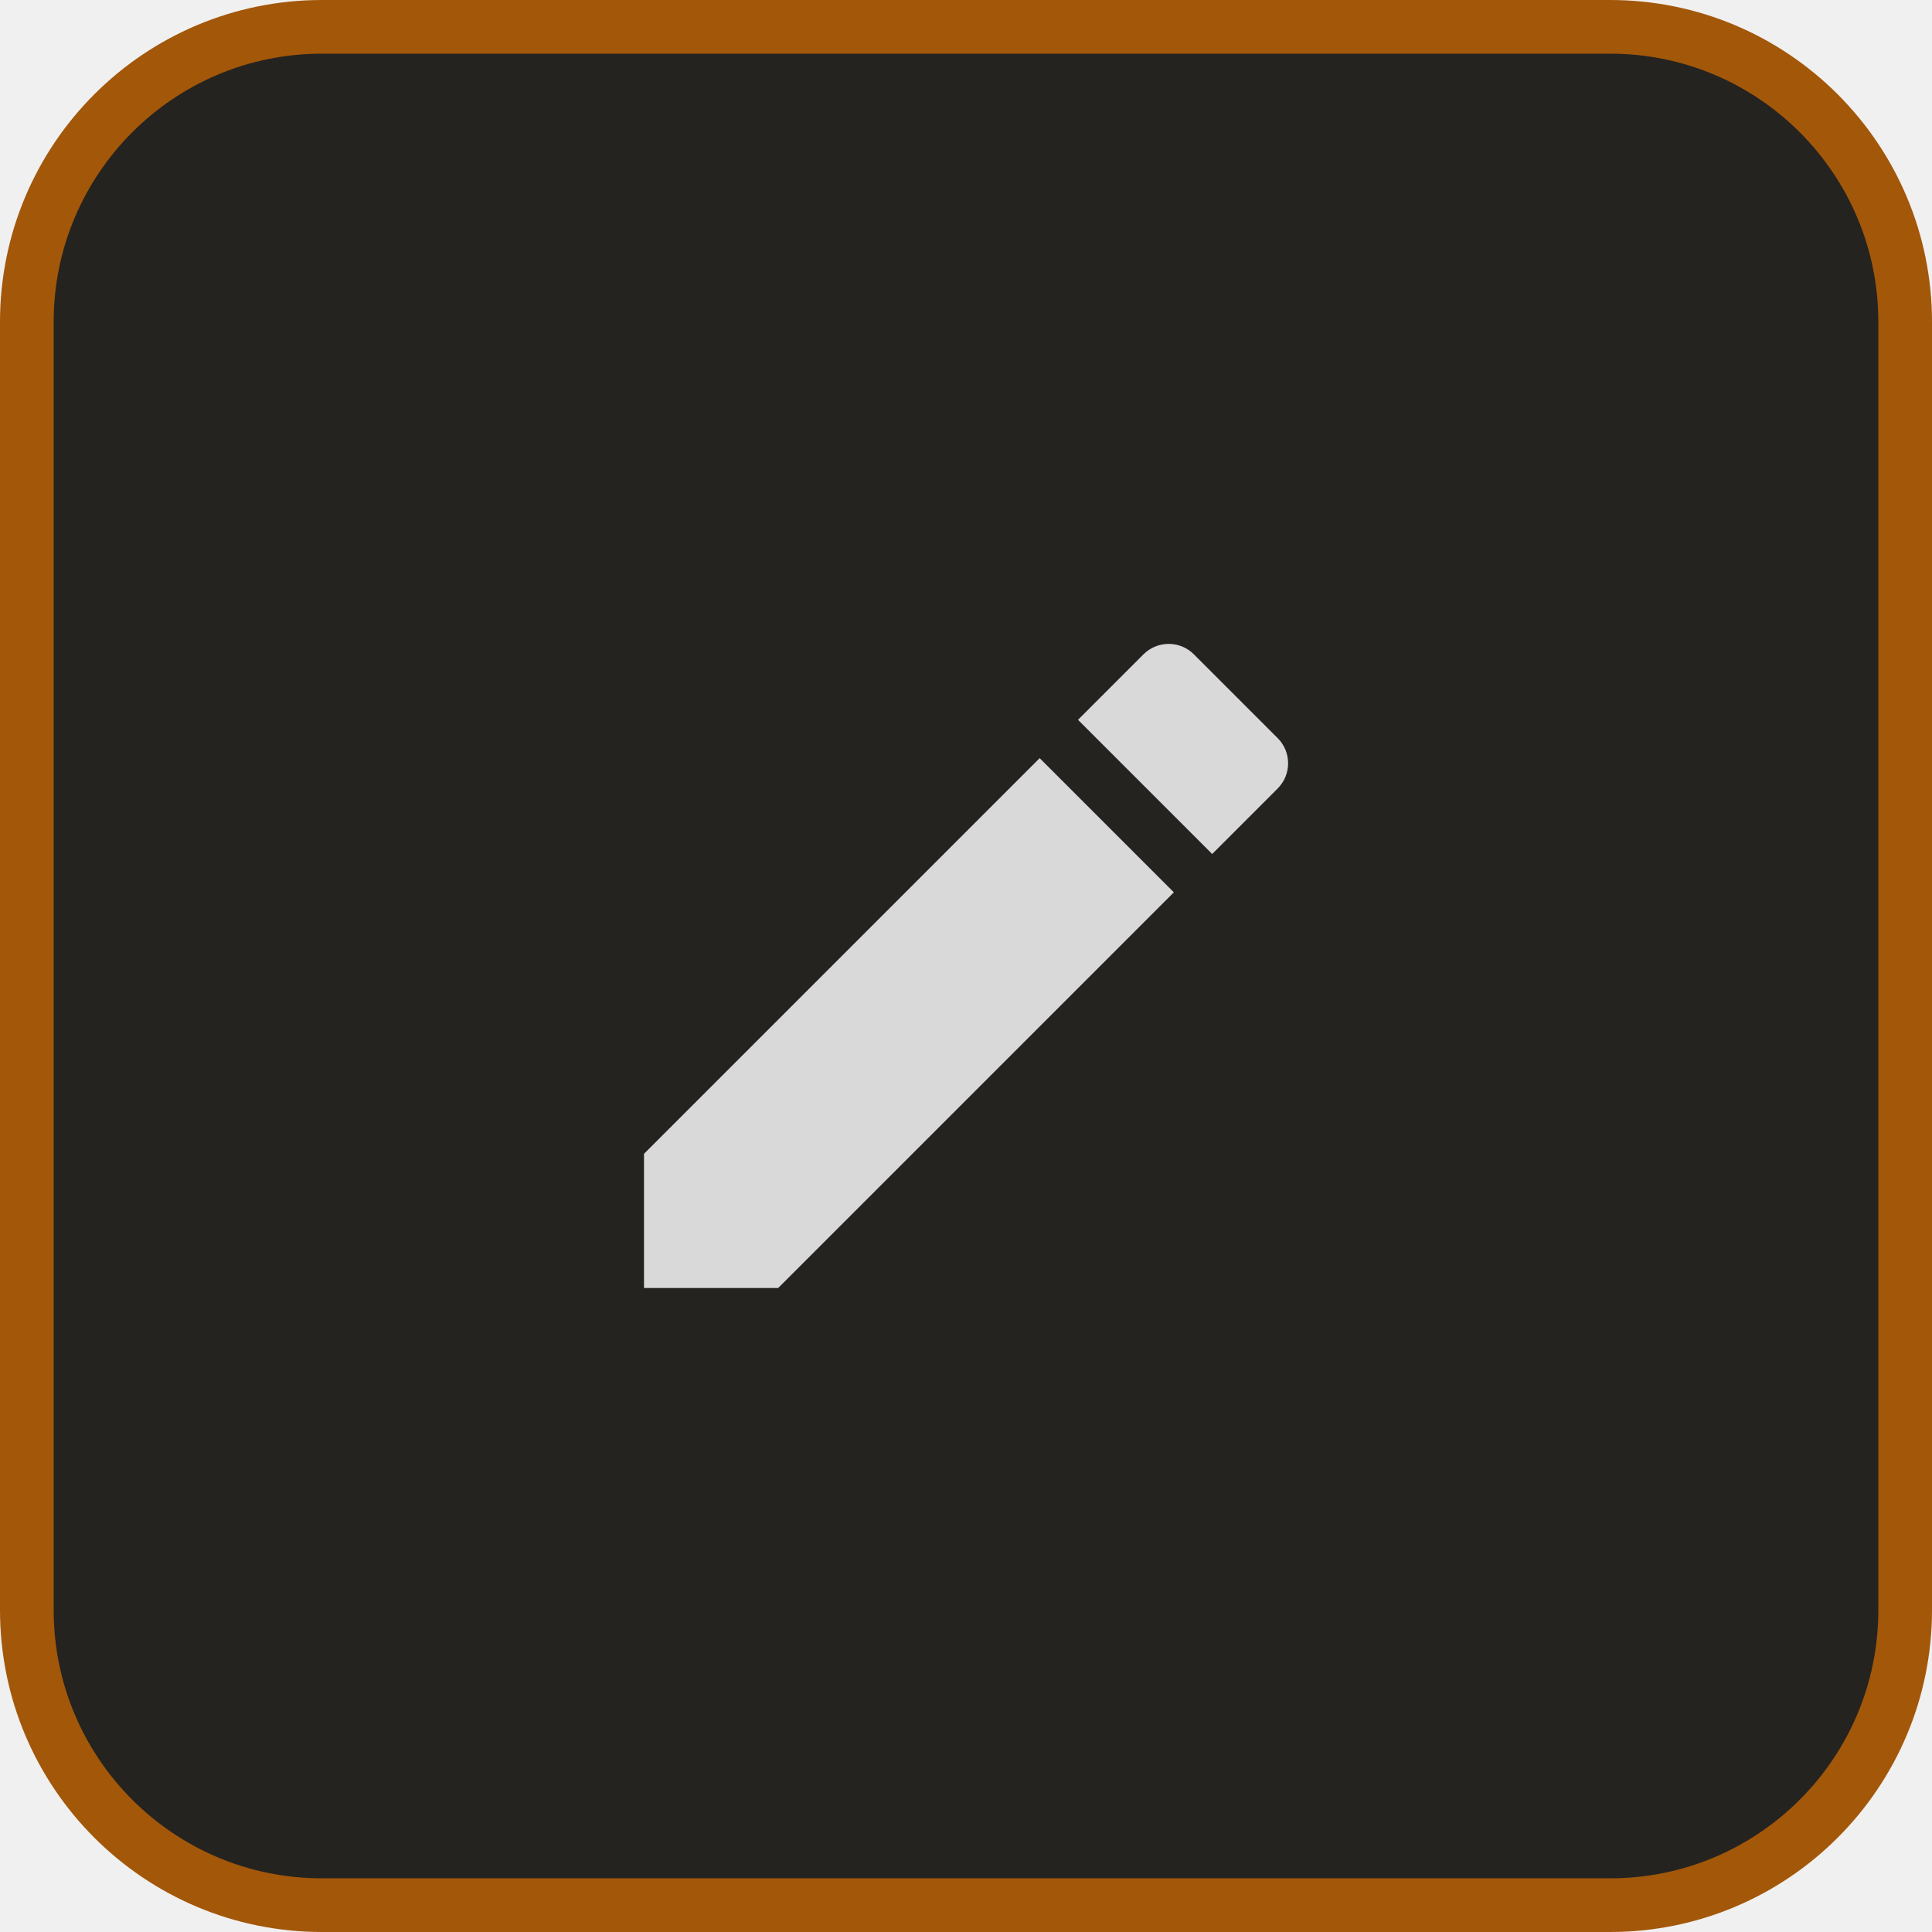
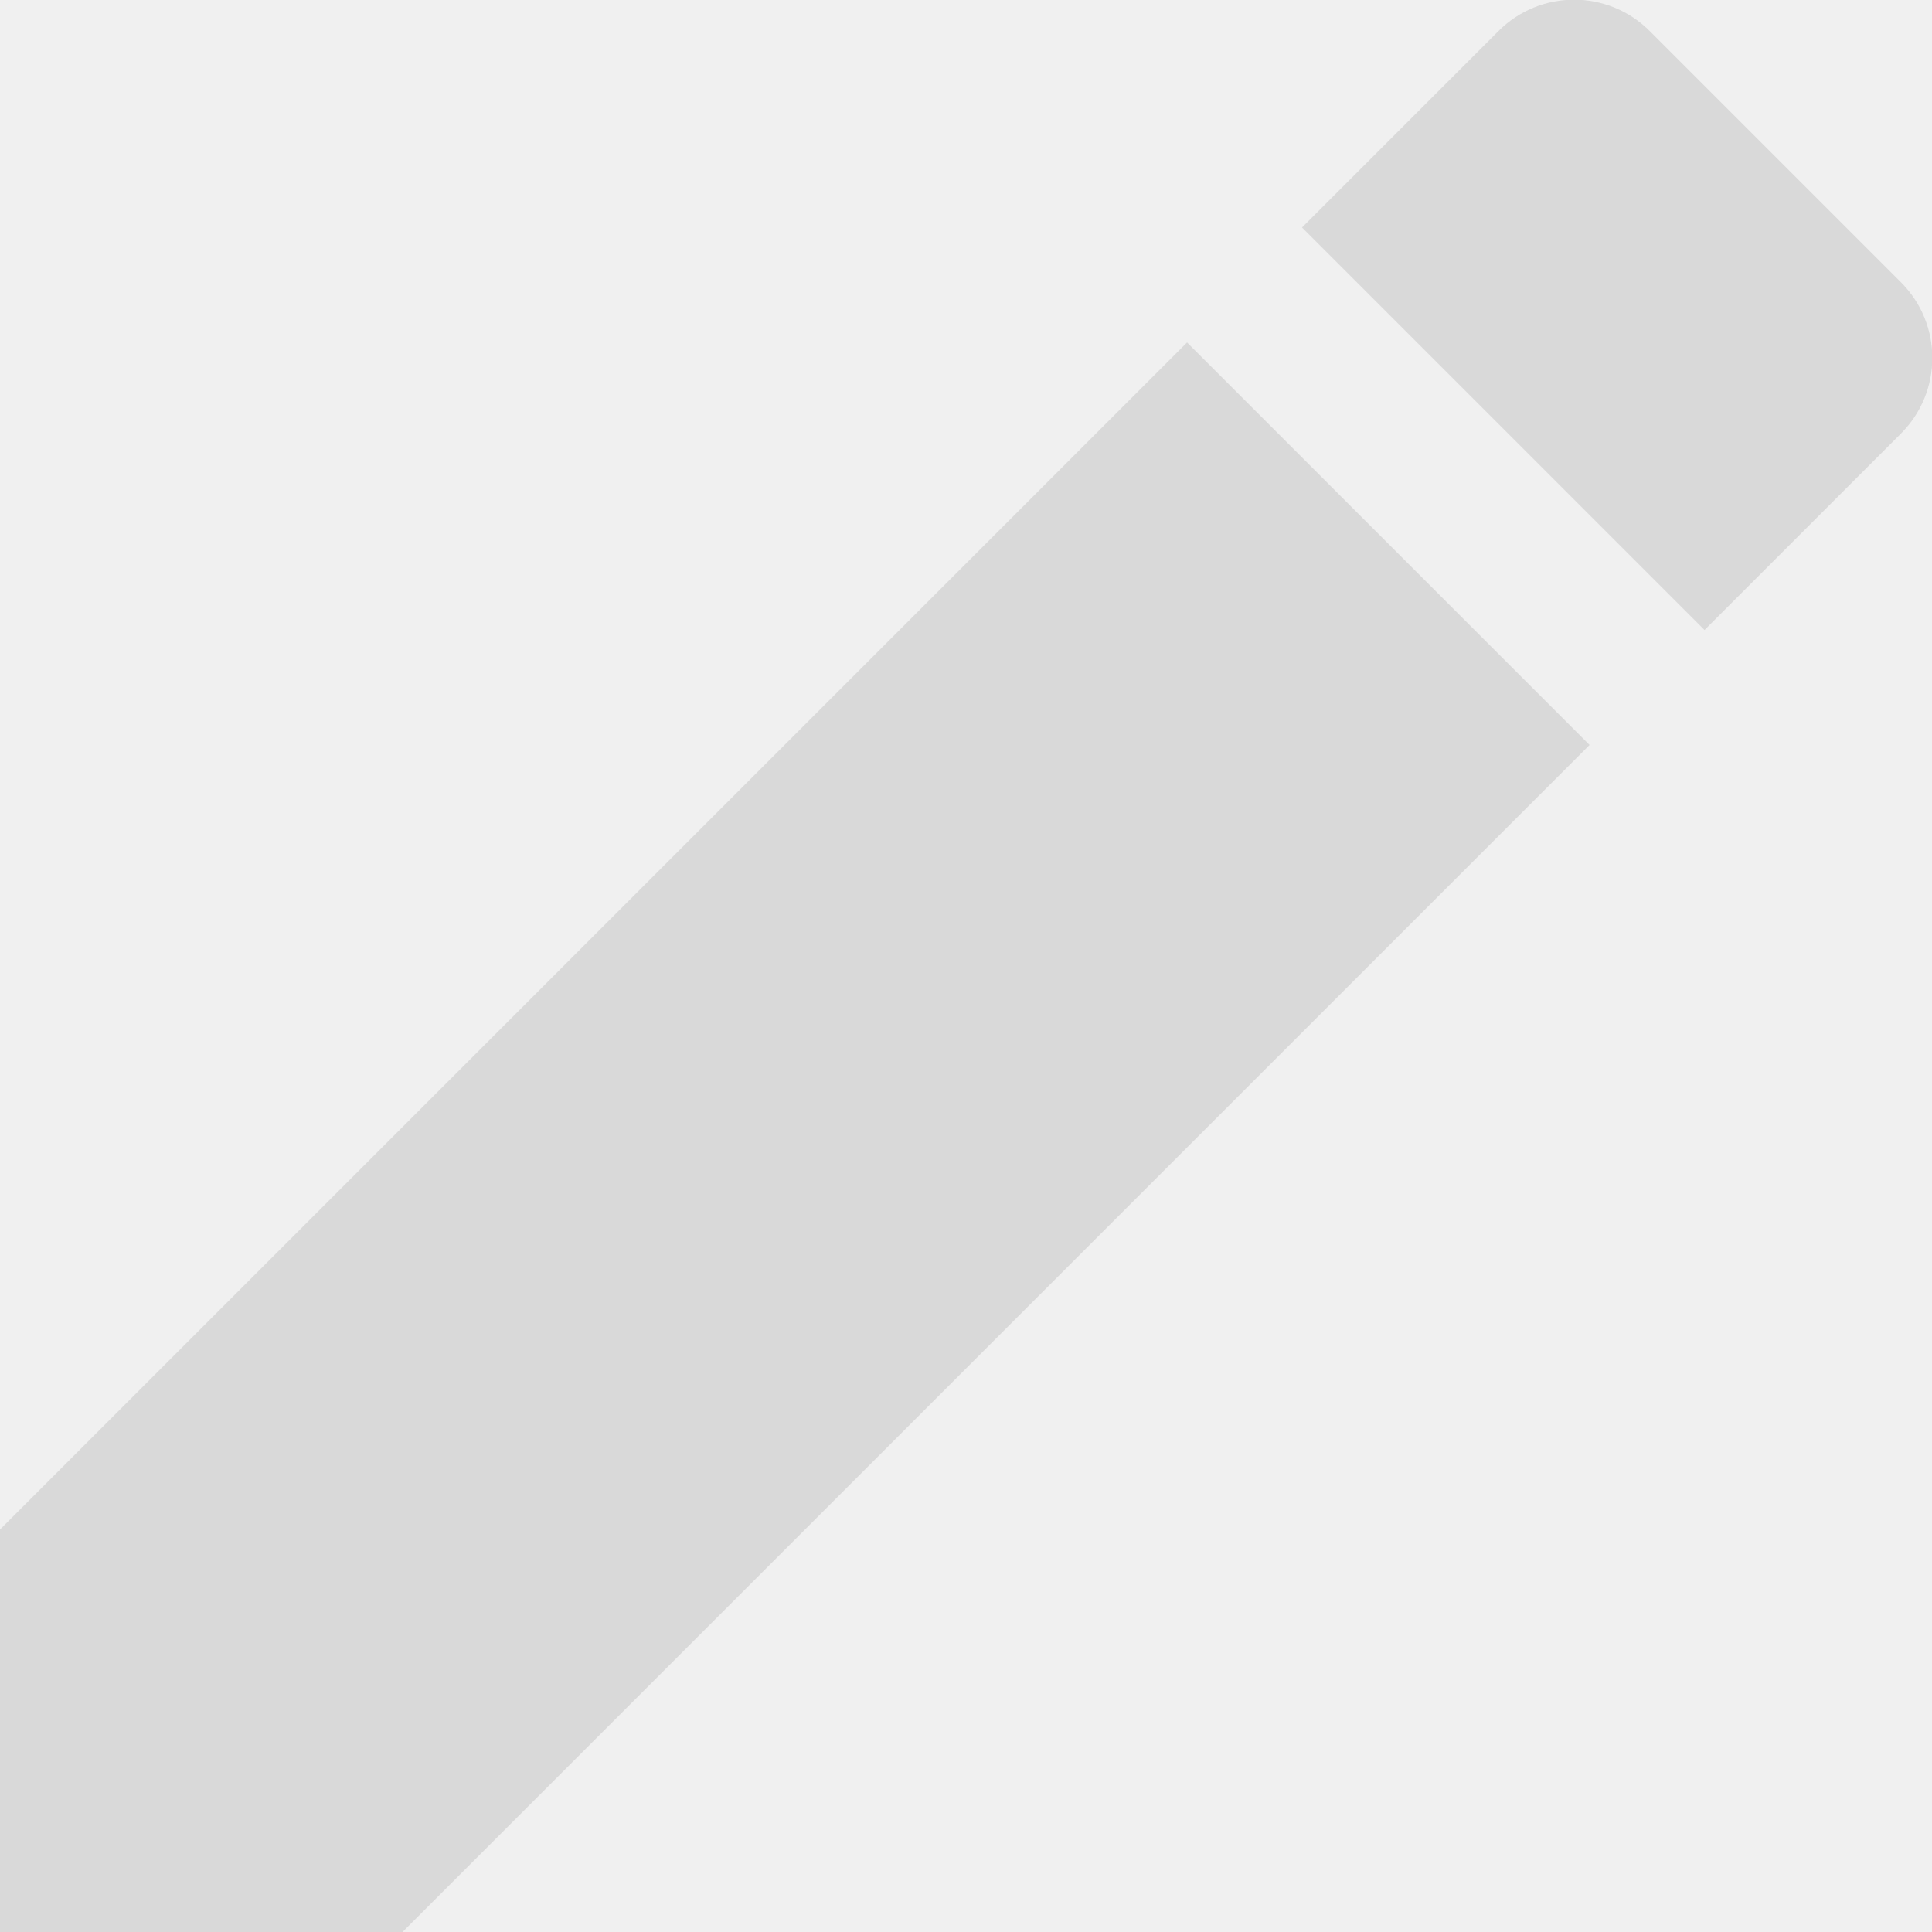
- <svg xmlns="http://www.w3.org/2000/svg" width="36" height="36" viewBox="0 0 36 36" fill="none">
-   <rect x="0.5" y="0.5" width="35" height="35" rx="5.5" fill="#242320" stroke="#A35709" />
-   <g clip-path="url(#clip0_23_123)">
-     <path d="M12 21.5V24H14.5L21.873 16.627L19.373 14.127L12 21.5ZM23.807 14.693C24.067 14.433 24.067 14.013 23.807 13.753L22.247 12.193C21.987 11.933 21.567 11.933 21.307 12.193L20.087 13.413L22.587 15.913L23.807 14.693Z" fill="#D9D9D9" />
-   </g>
-   <defs>
-     <clipPath id="clip0_23_123">
-       <rect width="16" height="16" fill="white" transform="translate(10 10)" />
-     </clipPath>
-   </defs>
+ <svg xmlns="http://www.w3.org/2000/svg" width="12" height="12" viewBox="0 0 12 12" fill="none">
+   <path d="M0 9.5V12H2.5L9.873 4.627L7.373 2.127L0 9.5ZM11.807 2.693C12.067 2.433 12.067 2.013 11.807 1.753L10.247 0.193C9.987 -0.067 9.567 -0.067 9.307 0.193L8.087 1.413L10.587 3.913L11.807 2.693Z" fill="#D9D9D9" />
</svg>
